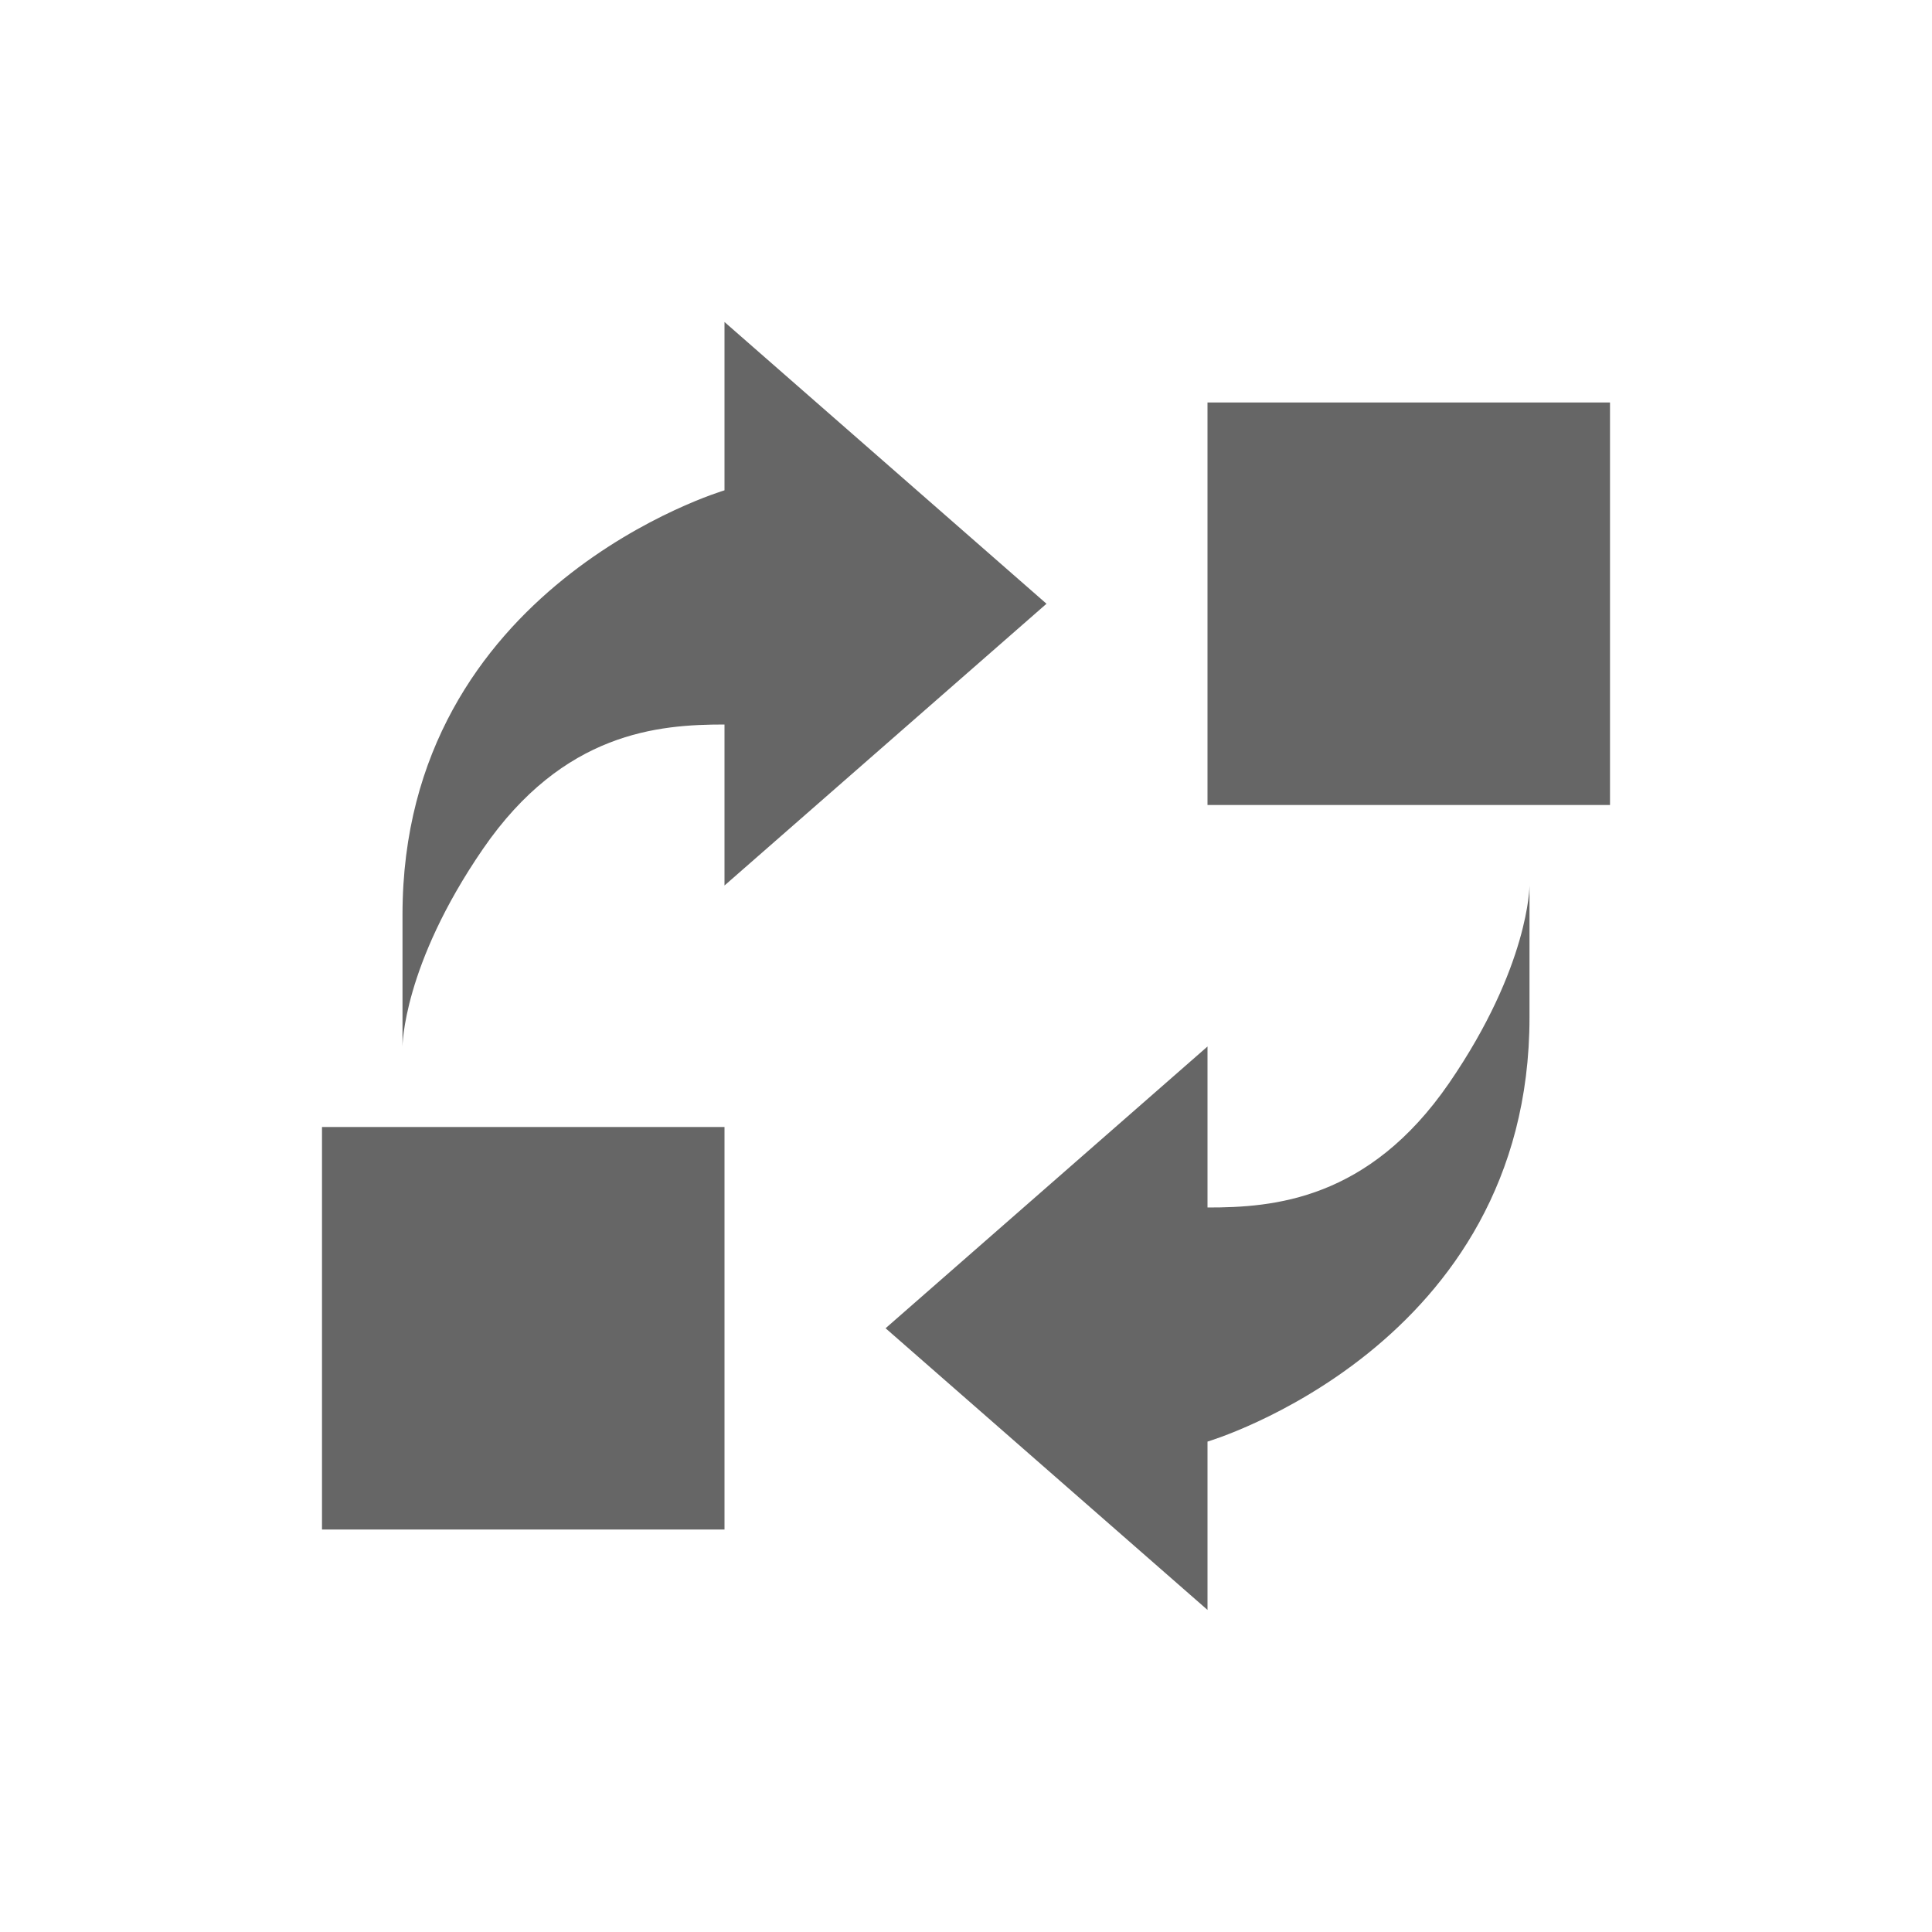
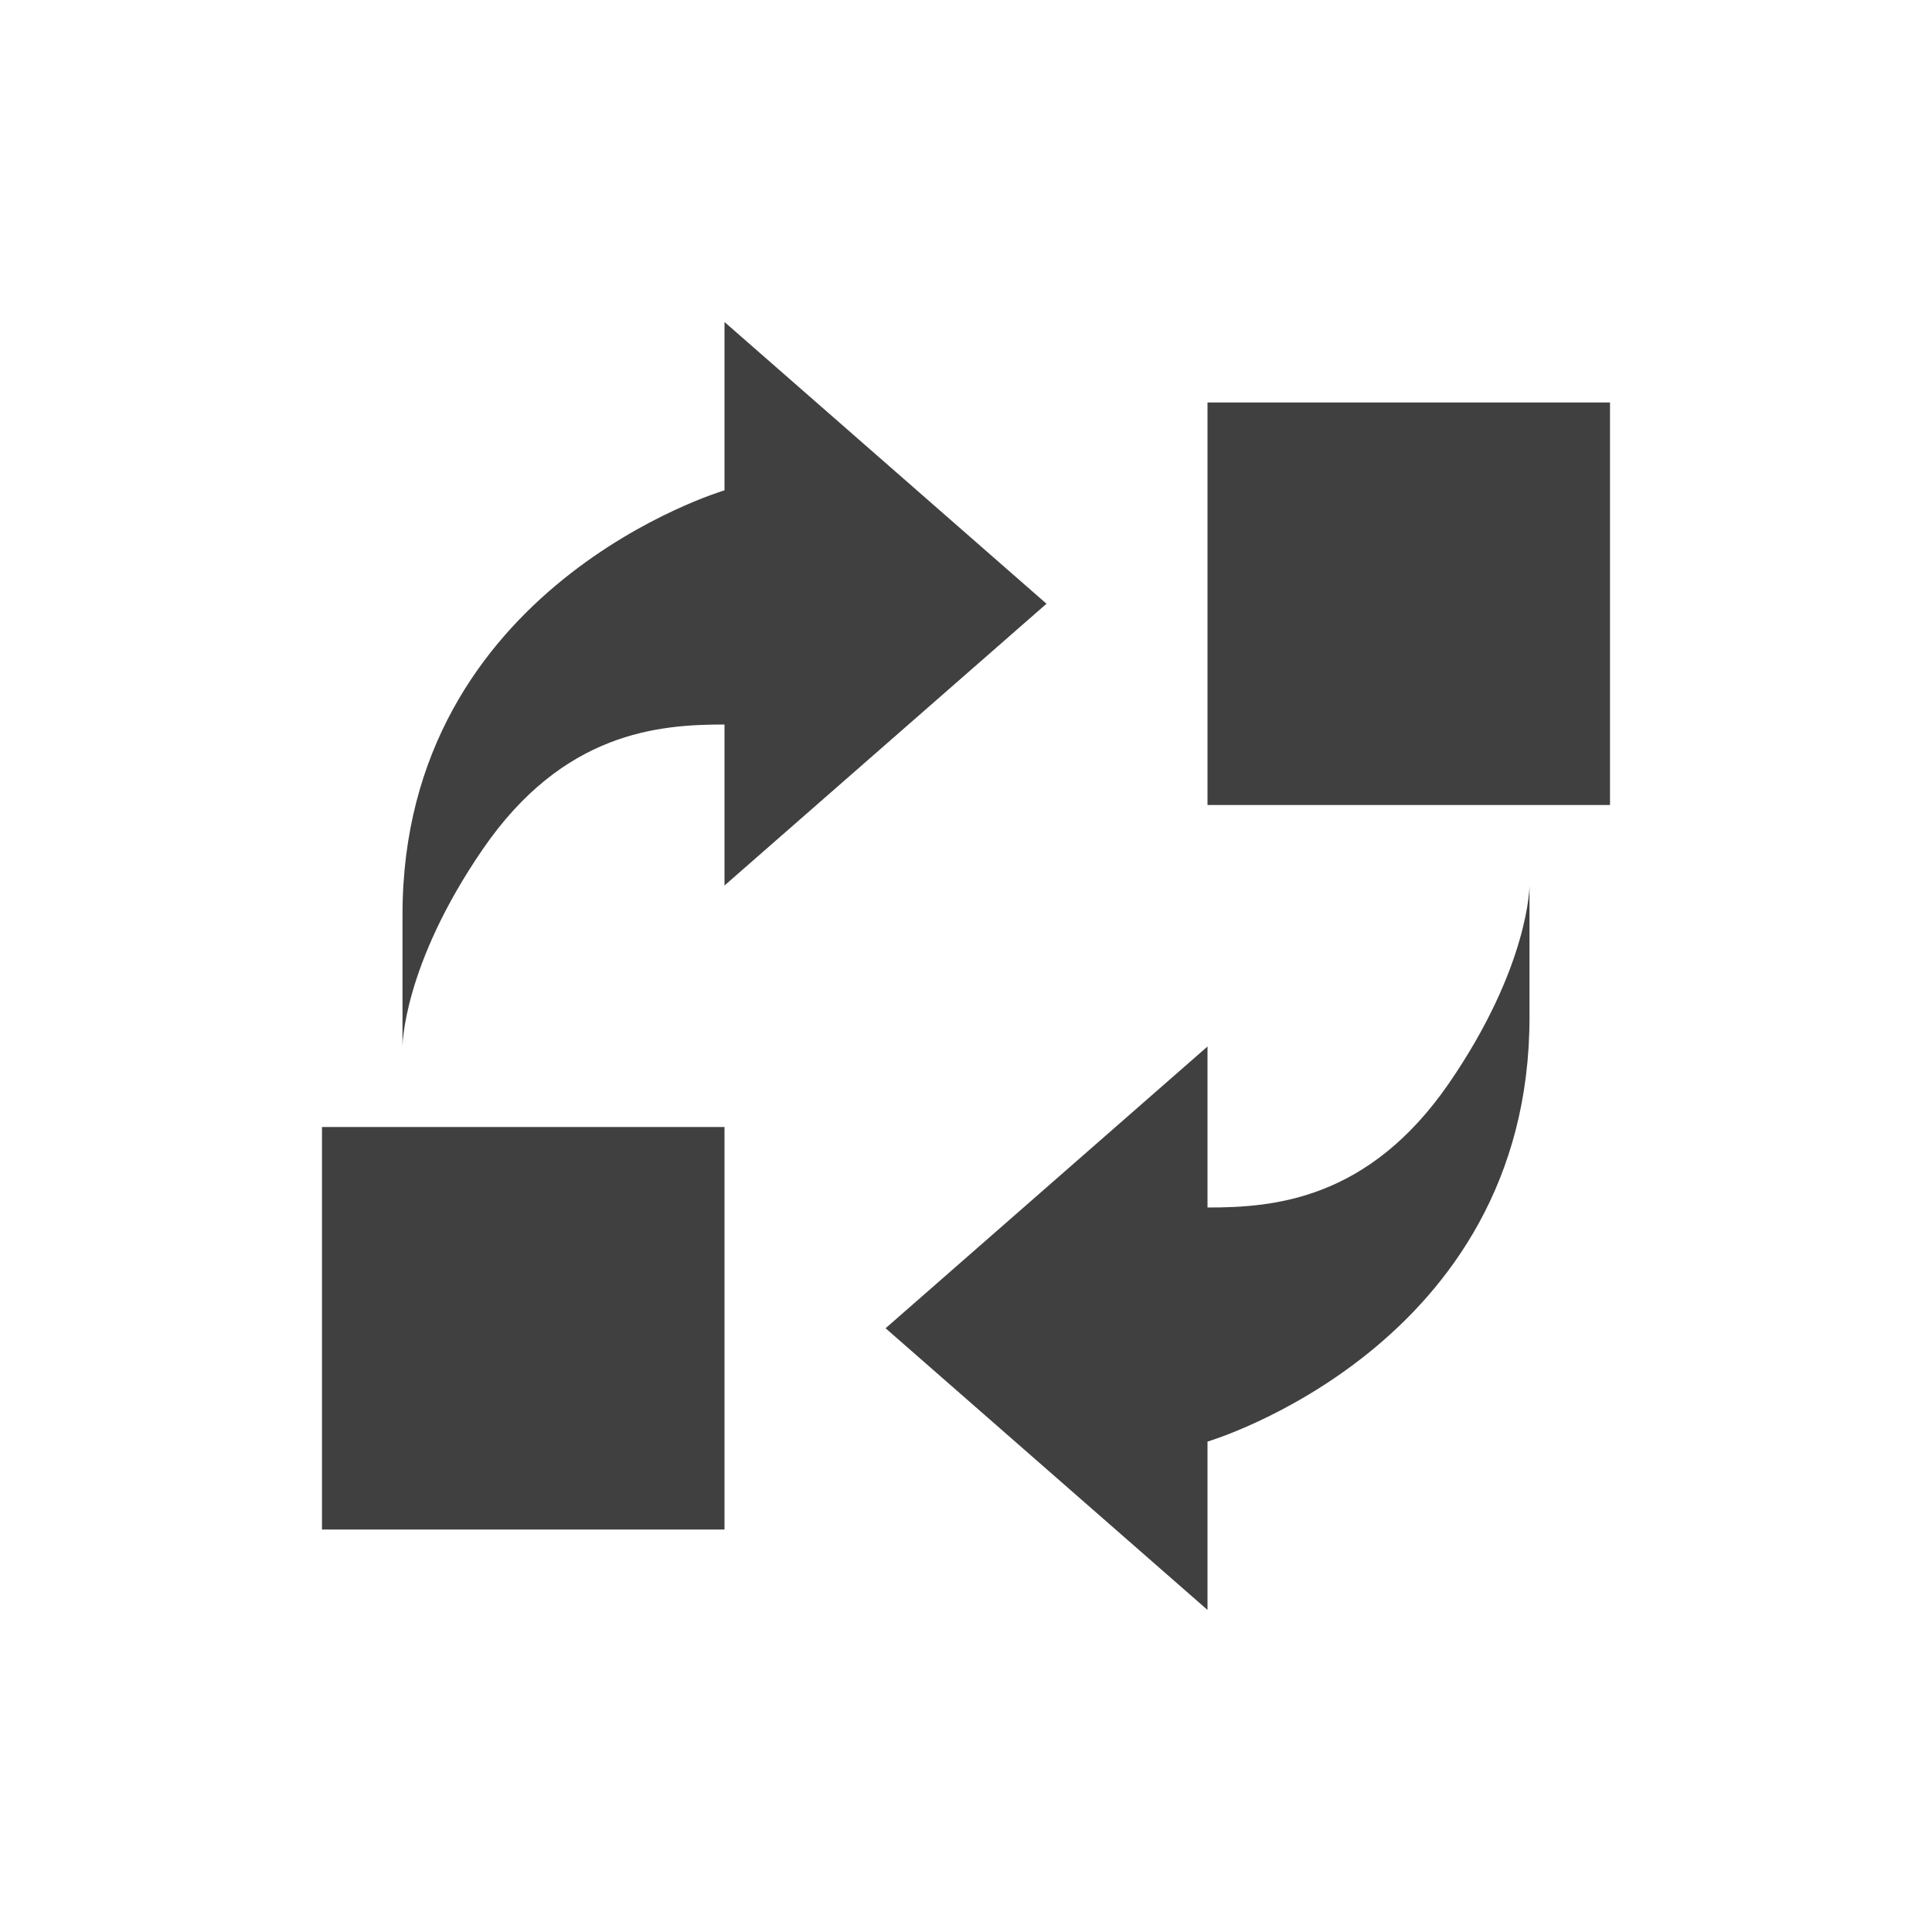
- <svg xmlns="http://www.w3.org/2000/svg" version="1.1" id="replace" opacity="0.8" x="0px" y="0px" width="24px" height="24px" viewBox="0 0 24 24" enable-background="new 0 0 24 24" xml:space="preserve">
+ <svg xmlns="http://www.w3.org/2000/svg" version="1.1" x="0px" y="0px" width="24px" height="24px" viewBox="0 0 24 24" style="enable-background:new 0 0 24 24;" xml:space="preserve">
  <g id="reformat" style="opacity:0.75;">
    <path id="swap" d="M9,19H4v-5h5V19z M20,5h-5v5h5V5z M6,10.545C7,9.091,8.182,9,9,9v2l4-3.5L9,4v2.091c0,0-4,1.182-4,5.272   C5,13,5,13,5,13S5,12,6,10.545z M18.001,13.455C17,14.909,15.818,15.001,15,15v-2l-3.999,3.5L15,19.999v-2.091   c0,0,4.001-1.182,4-5.271C19,11,19,11,19,11S19,12,18.001,13.455z" />
  </g>
</svg>
